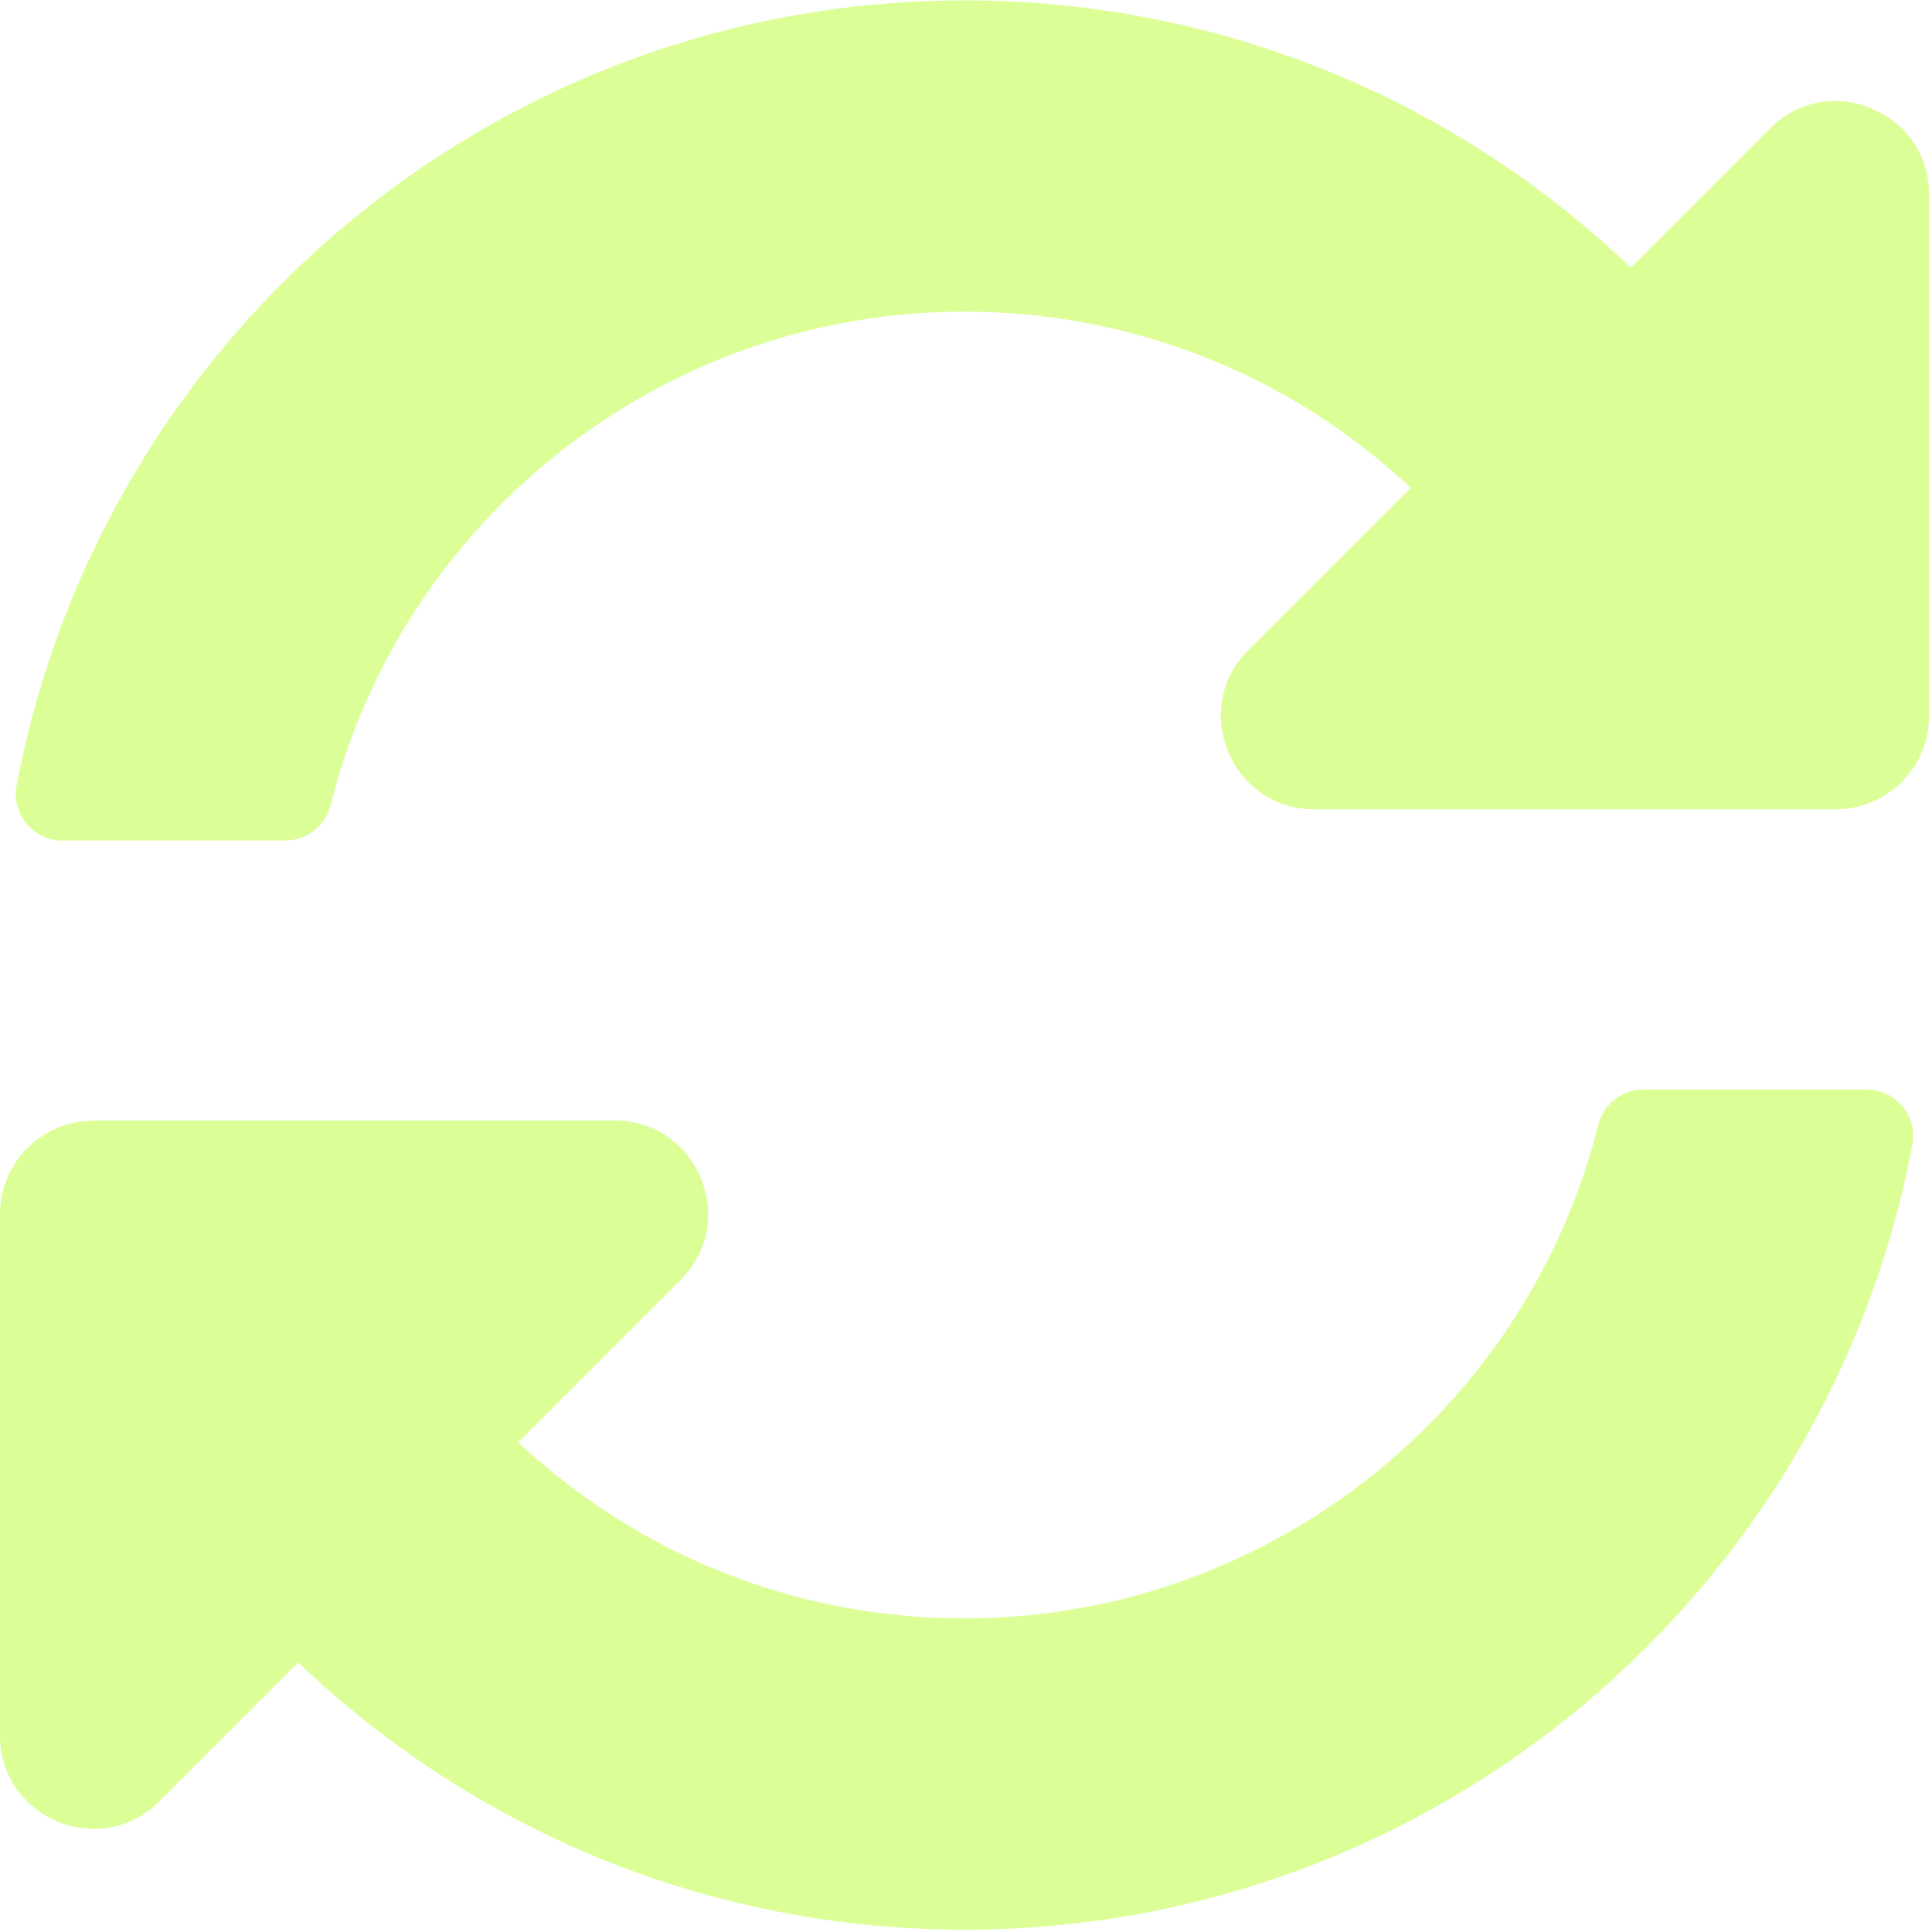
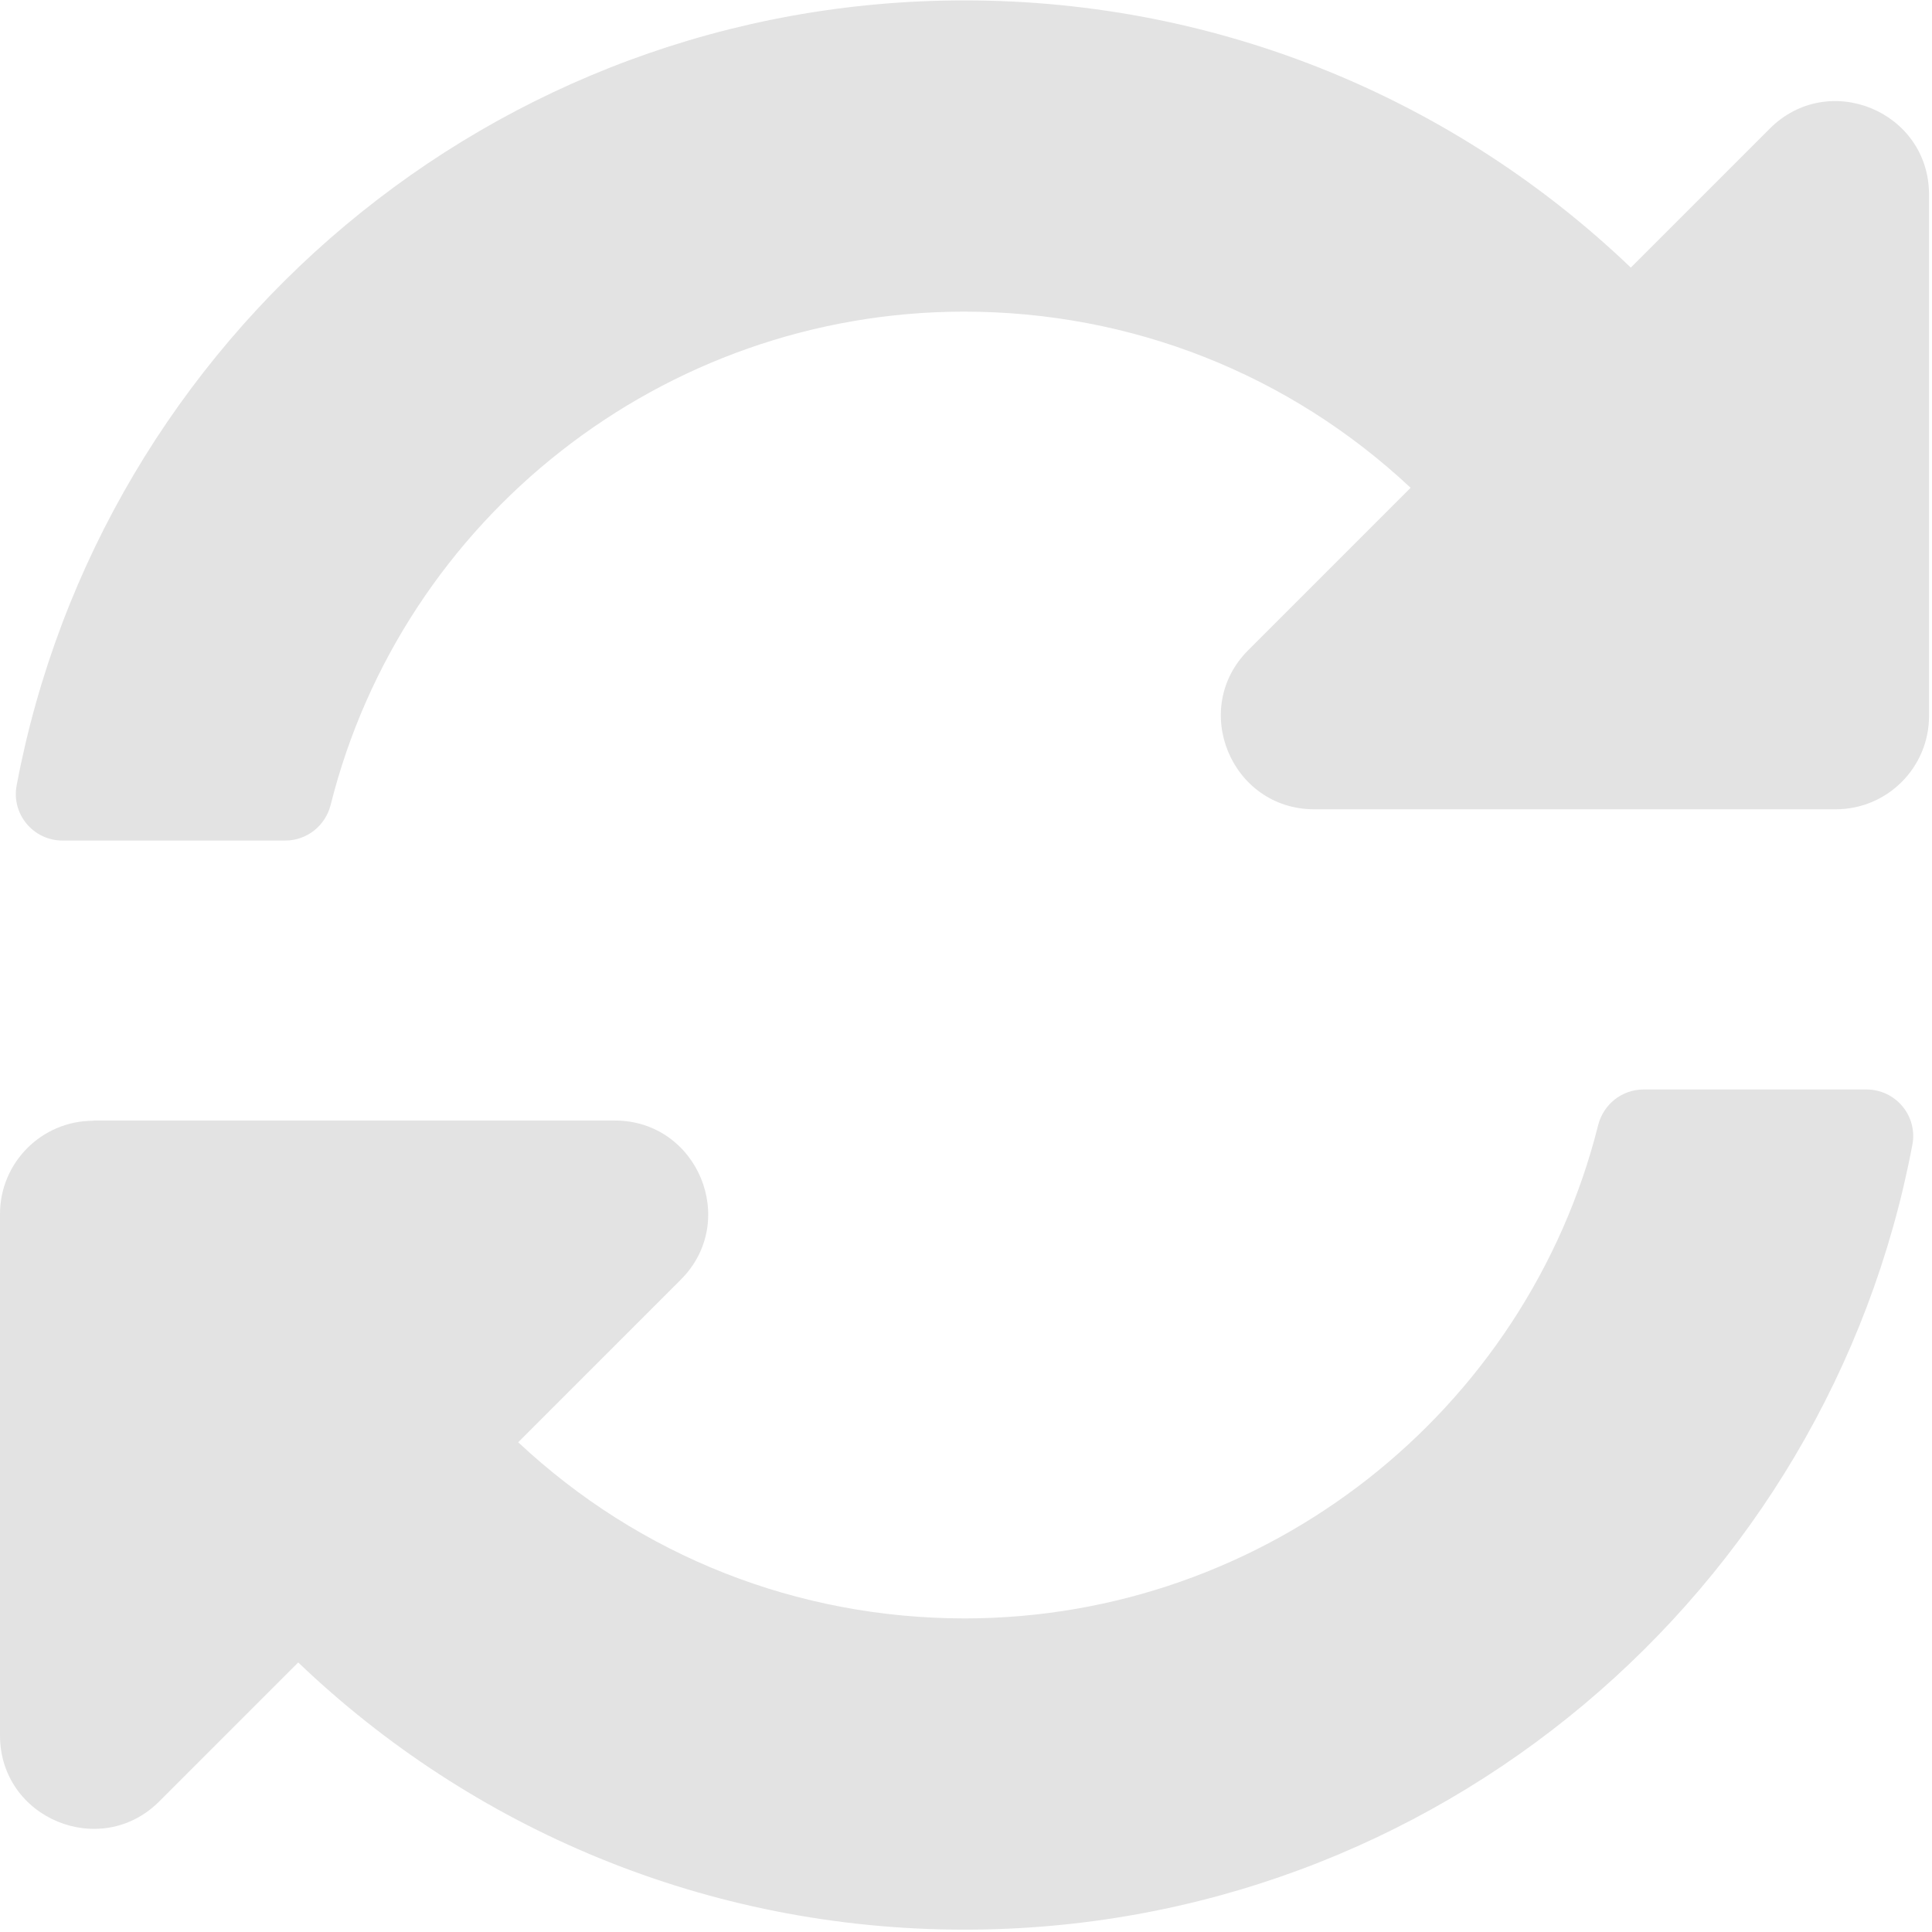
<svg xmlns="http://www.w3.org/2000/svg" width="32" height="32" viewBox="0 0 8.467 8.467" version="1.1" id="svg8">
  <defs id="defs2" />
  <g id="layer1" transform="translate(0,-288.5333)">
-     <path id="path1009" d="m 6.182,290.671 c -0.533,-0.499 -1.224,-0.772 -1.958,-0.772 -1.32,10e-4 -2.46,0.906 -2.775,2.162 -0.023,0.091 -0.104,0.156 -0.199,0.156 H 0.274 c -0.128,0 -0.225,-0.116 -0.201,-0.242 0.369,-1.958 2.088,-3.44 4.154,-3.44 1.133,0 2.161,0.445 2.92,1.171 l 0.609,-0.609 c 0.258,-0.258 0.698,-0.075 0.698,0.289 v 2.285 c 0,0.226 -0.183,0.409 -0.409,0.409 H 5.76 c -0.364,0 -0.547,-0.441 -0.289,-0.698 z m -5.773,2.773 H 2.694 c 0.364,0 0.547,0.441 0.289,0.698 l -0.712,0.712 c 0.533,0.499 1.224,0.772 1.958,0.772 1.32,-0.001 2.46,-0.906 2.775,-2.162 0.023,-0.091 0.104,-0.156 0.199,-0.156 h 0.977 c 0.128,0 0.225,0.116 0.201,0.242 -0.369,1.958 -2.088,3.44 -4.154,3.44 -1.133,0 -2.161,-0.445 -2.92,-1.171 l -0.609,0.609 C 0.441,296.685 2.9982837e-8,296.503 2.9982837e-8,296.139 v -2.285 C 2.9982837e-8,293.628 0.183,293.445 0.409,293.445 Z" style="stroke-width:0.017;fill:#d8ff8f;fill-opacity:0.941" />
+     <path id="path1009" d="m 6.182,290.671 c -0.533,-0.499 -1.224,-0.772 -1.958,-0.772 -1.32,10e-4 -2.46,0.906 -2.775,2.162 -0.023,0.091 -0.104,0.156 -0.199,0.156 H 0.274 c -0.128,0 -0.225,-0.116 -0.201,-0.242 0.369,-1.958 2.088,-3.44 4.154,-3.44 1.133,0 2.161,0.445 2.92,1.171 l 0.609,-0.609 c 0.258,-0.258 0.698,-0.075 0.698,0.289 v 2.285 c 0,0.226 -0.183,0.409 -0.409,0.409 H 5.76 c -0.364,0 -0.547,-0.441 -0.289,-0.698 z m -5.773,2.773 H 2.694 c 0.364,0 0.547,0.441 0.289,0.698 l -0.712,0.712 c 0.533,0.499 1.224,0.772 1.958,0.772 1.32,-0.001 2.46,-0.906 2.775,-2.162 0.023,-0.091 0.104,-0.156 0.199,-0.156 h 0.977 c 0.128,0 0.225,0.116 0.201,0.242 -0.369,1.958 -2.088,3.44 -4.154,3.44 -1.133,0 -2.161,-0.445 -2.92,-1.171 l -0.609,0.609 C 0.441,296.685 2.9982837e-8,296.503 2.9982837e-8,296.139 v -2.285 C 2.9982837e-8,293.628 0.183,293.445 0.409,293.445 Z" style="fill:#e3e3e3;fill-opacity:1;stroke-width:0.017" />
  </g>
</svg>
